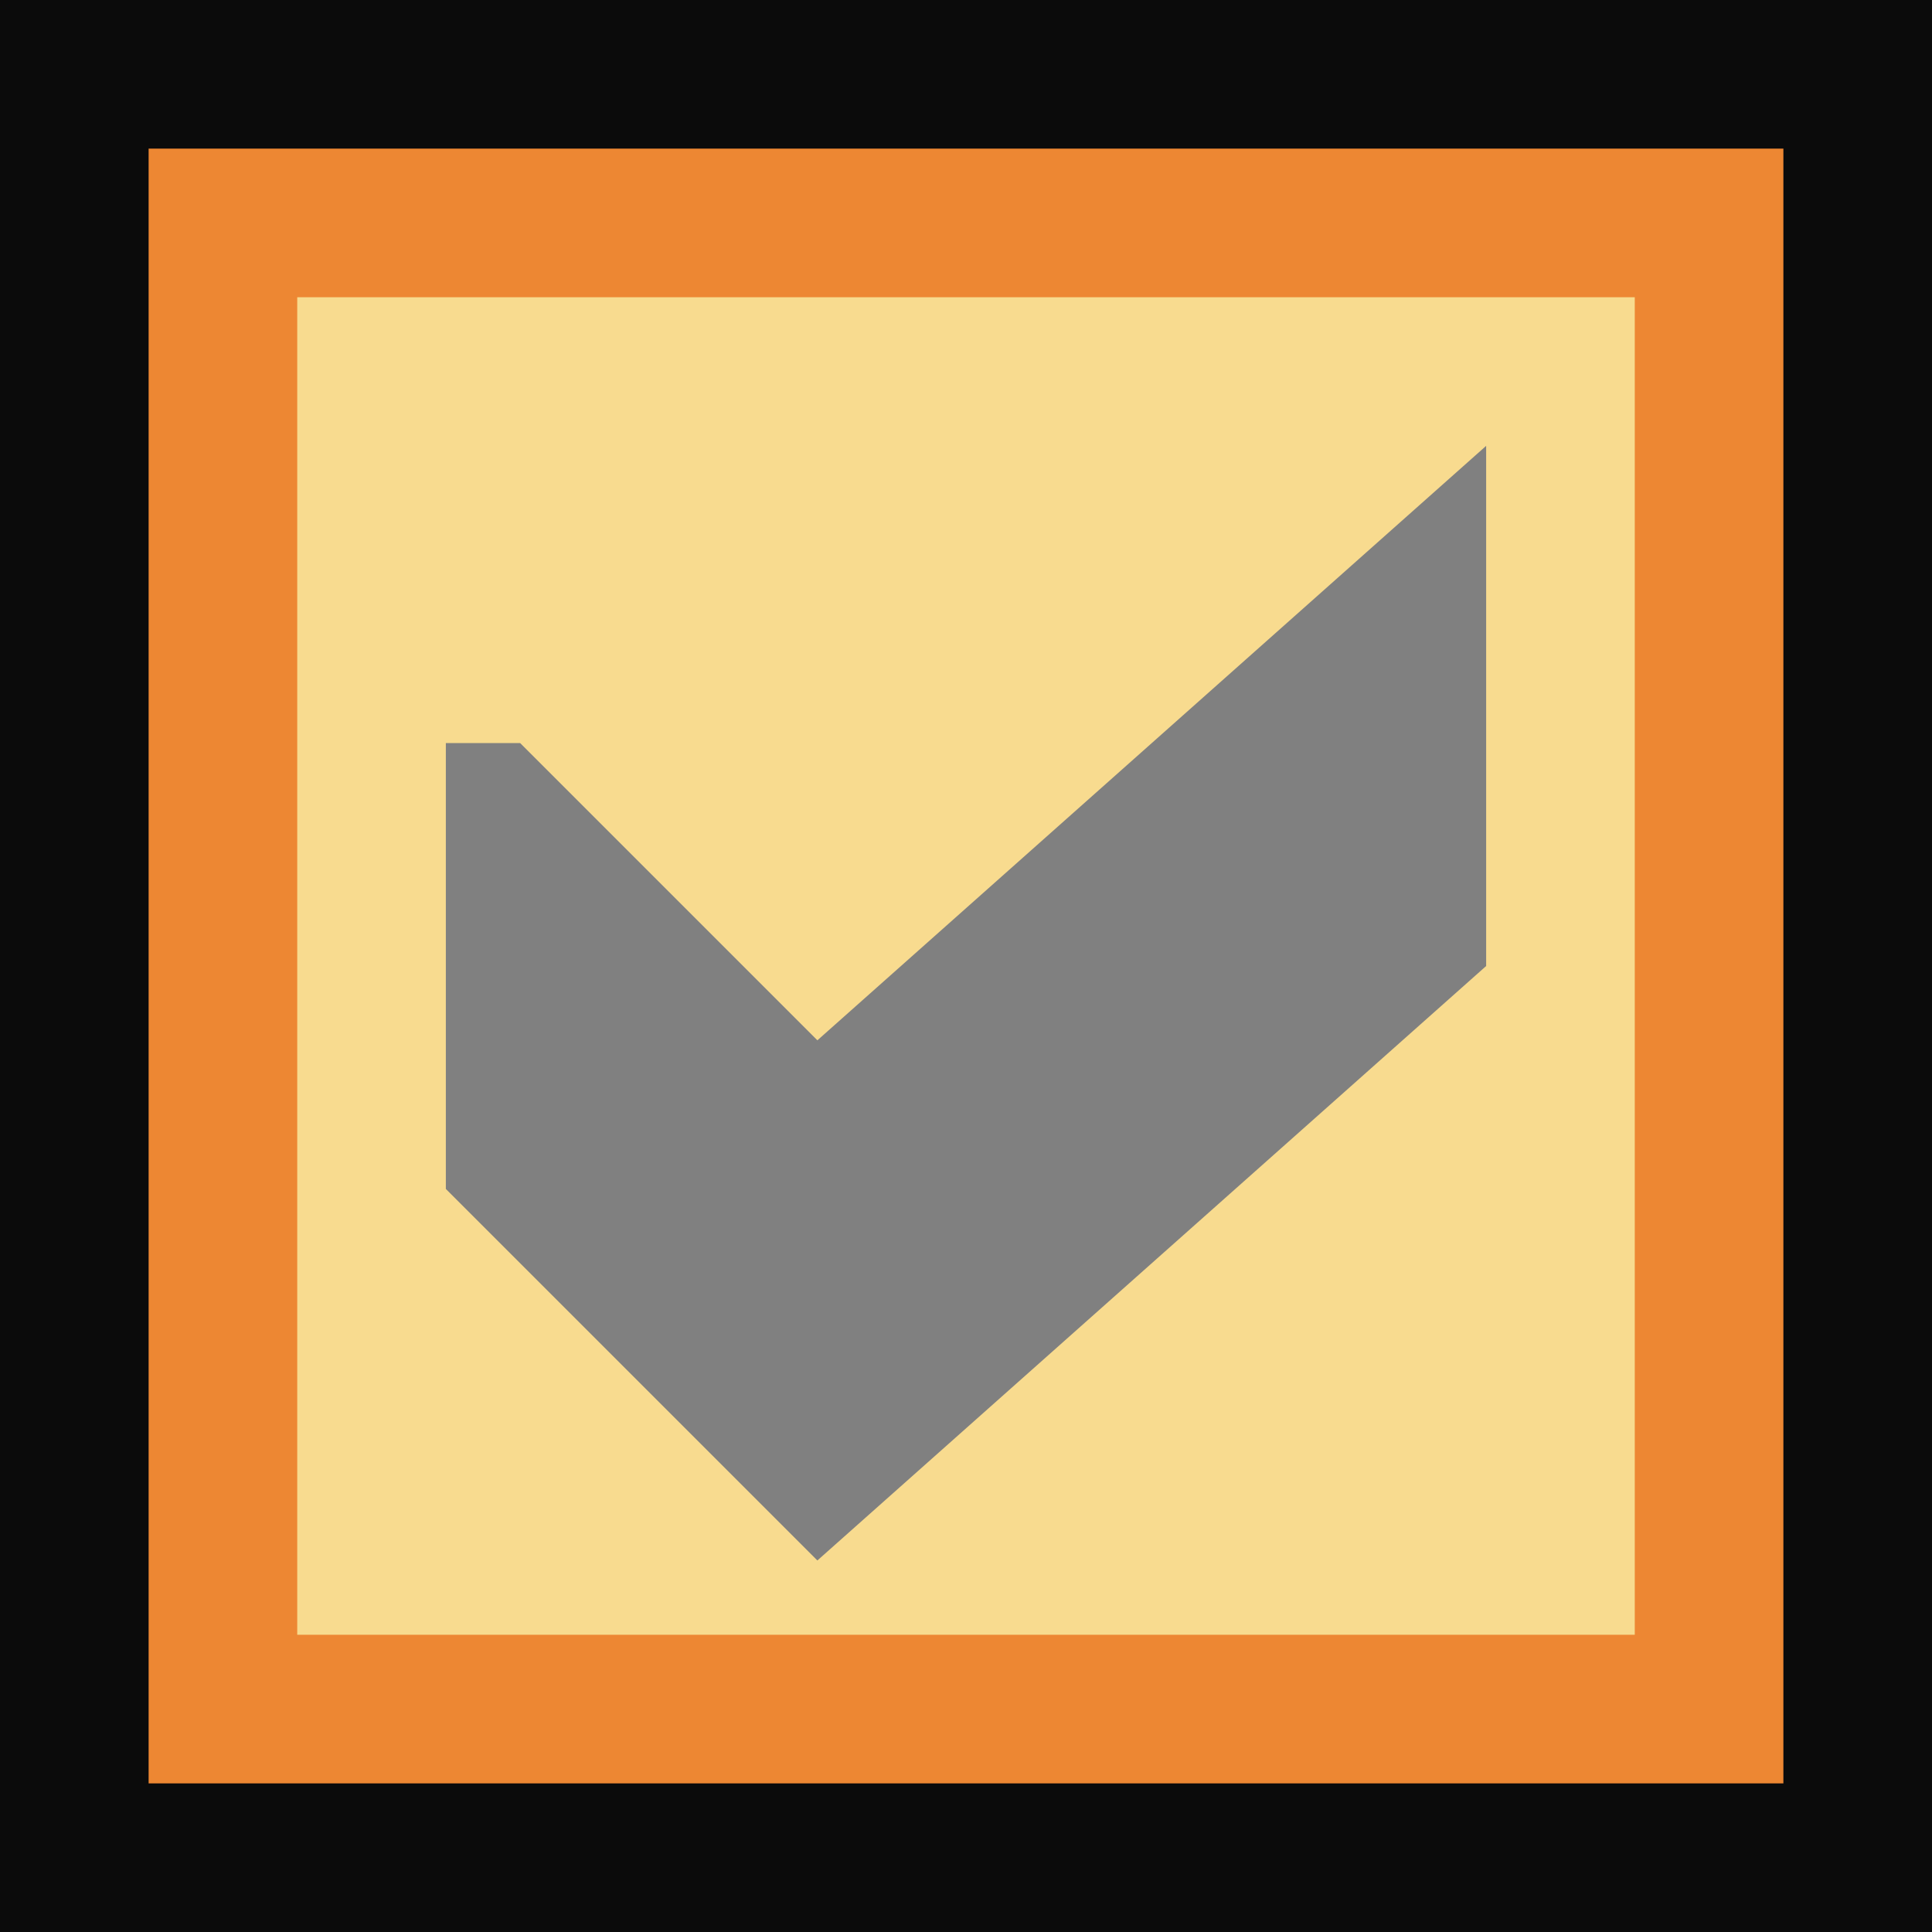
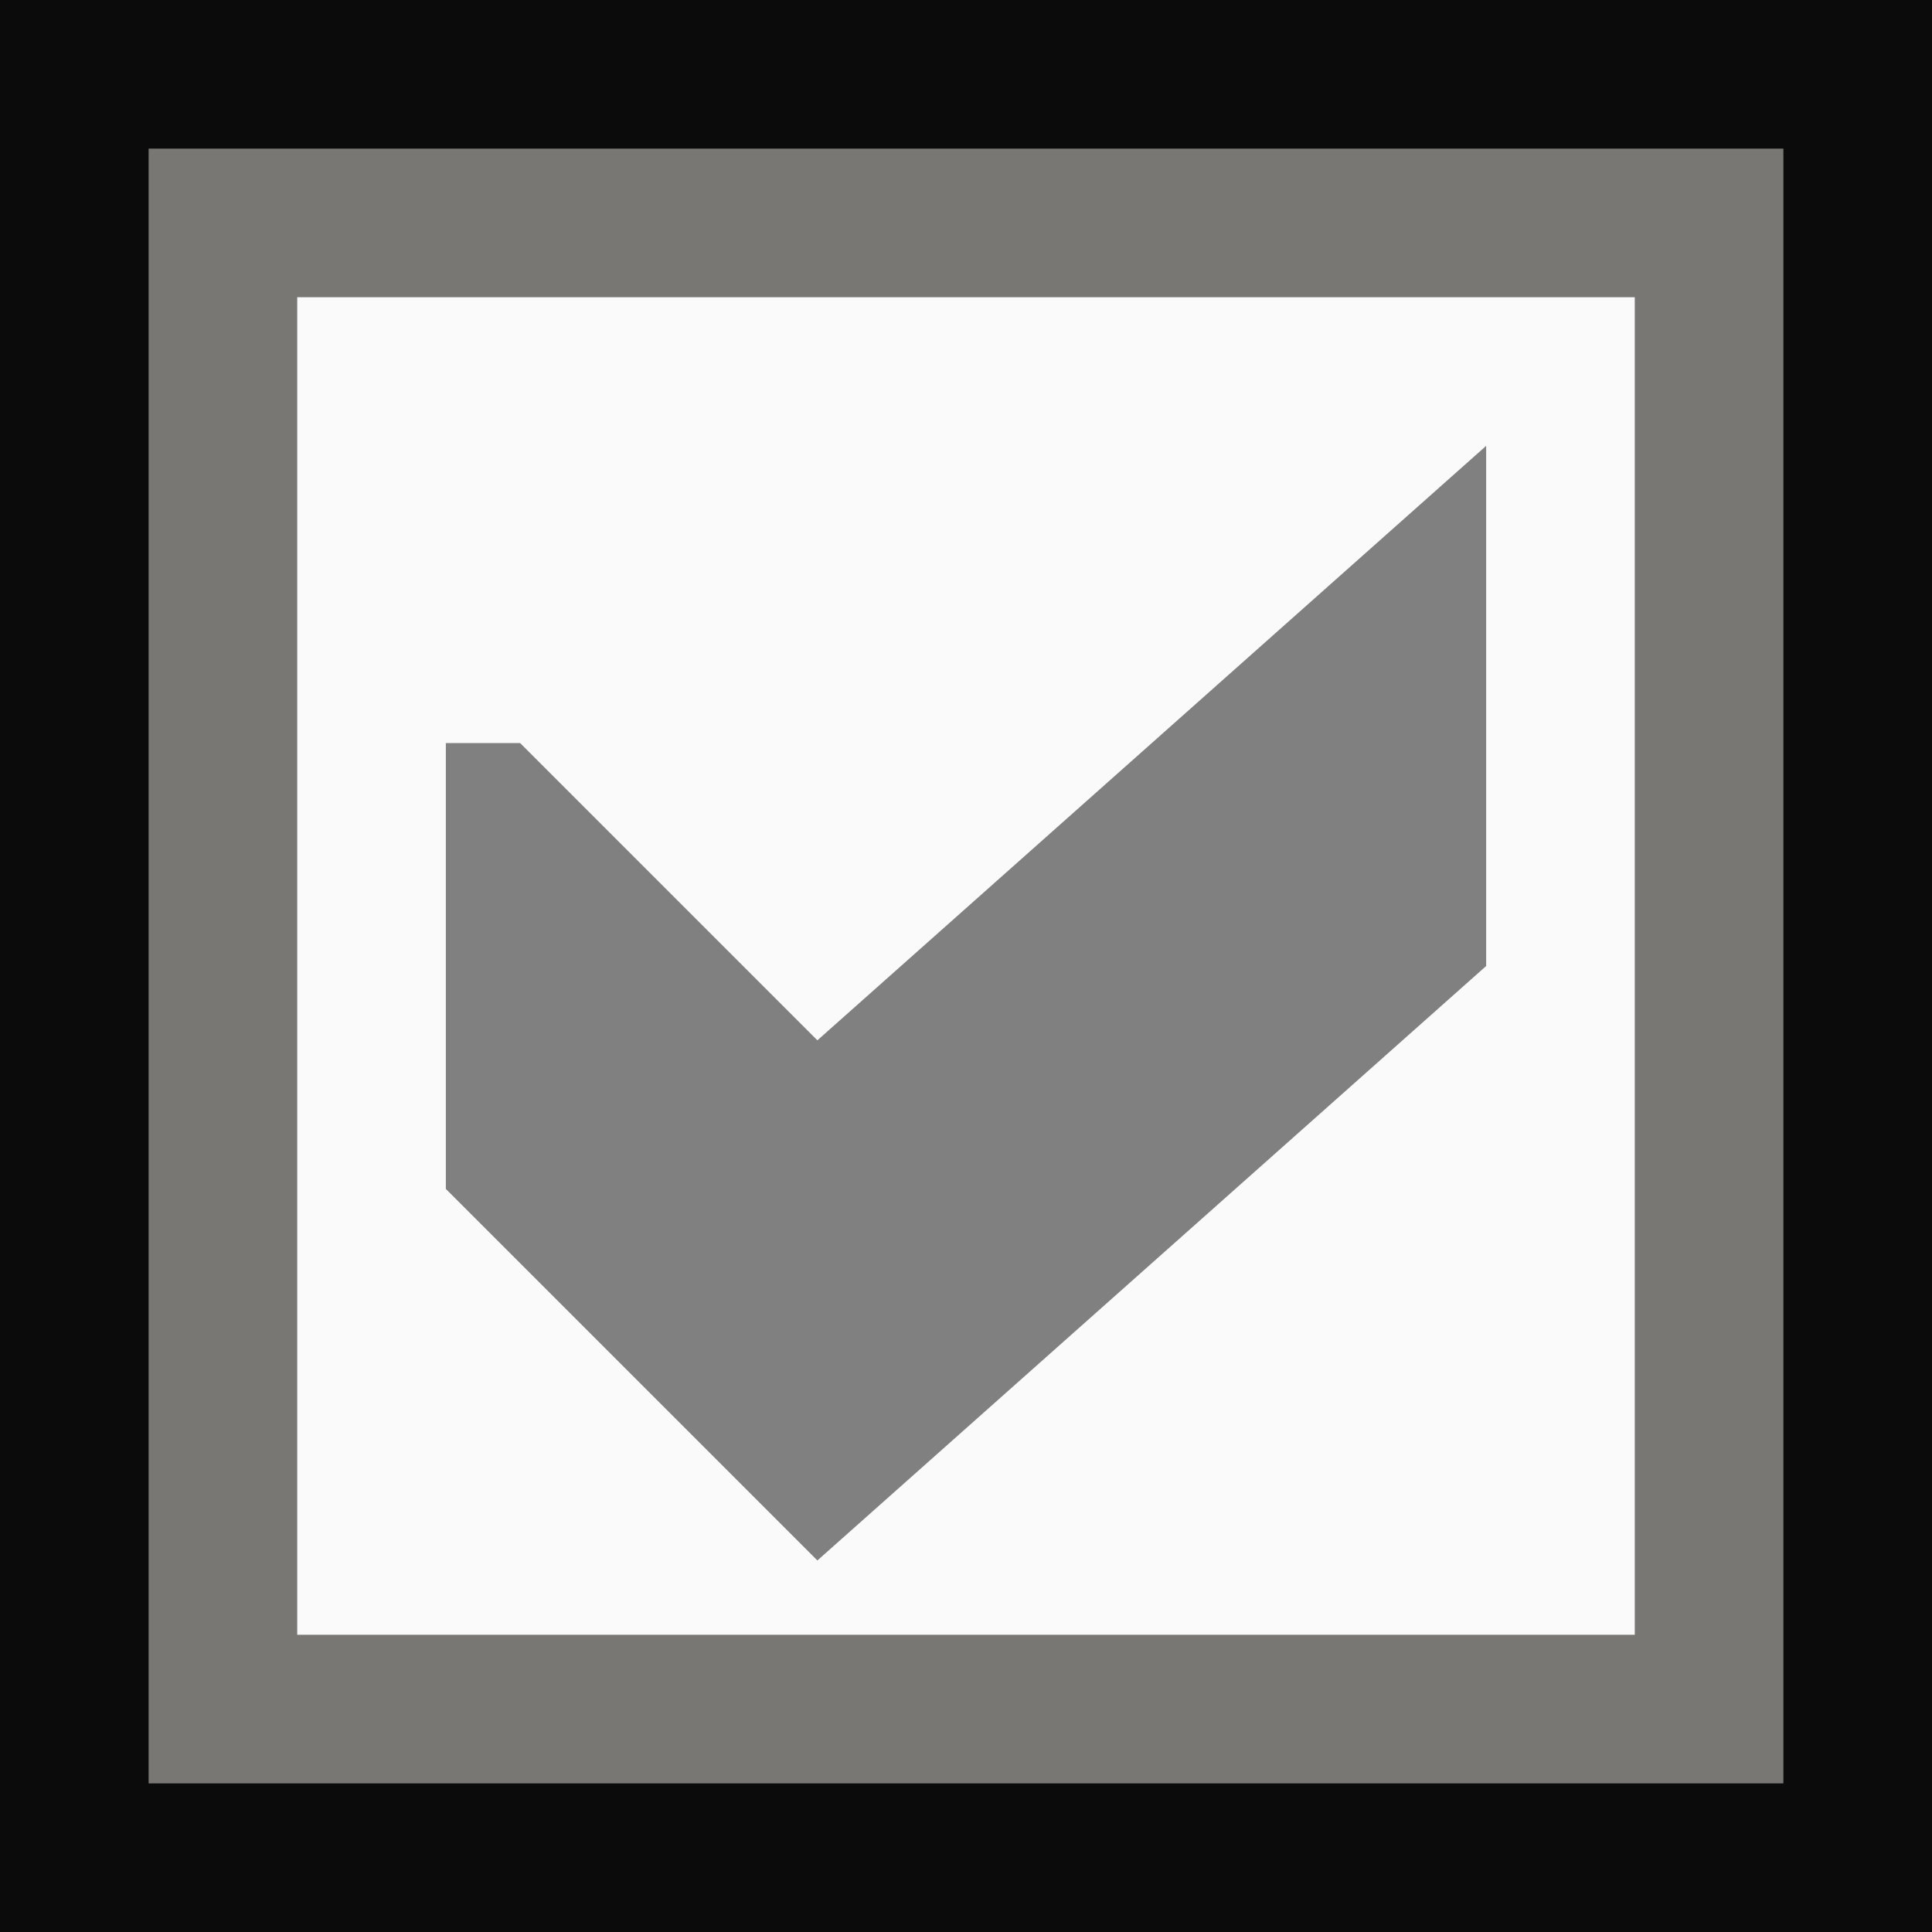
<svg xmlns="http://www.w3.org/2000/svg" height="13" viewBox="0 0 13 13" width="13">
  <path d="m0 0h13v13h-13z" fill="#0b0b0b" />
-   <path d="m1 1h11v11h-11z" fill="#ed8733" />
-   <path d="m2 2h9v9h-9z" fill="#f8db8f" />
+   <path d="m1 1h11v11h-11z" fill="#797774" />
+   <path d="m2 2h9v9h-9z" fill="#fafafa" />
  <path d="m3 5v3l2.5 2.5 4.5-4v-3.5l-4.5 4-2-2z" fill="#808080" />
</svg>
